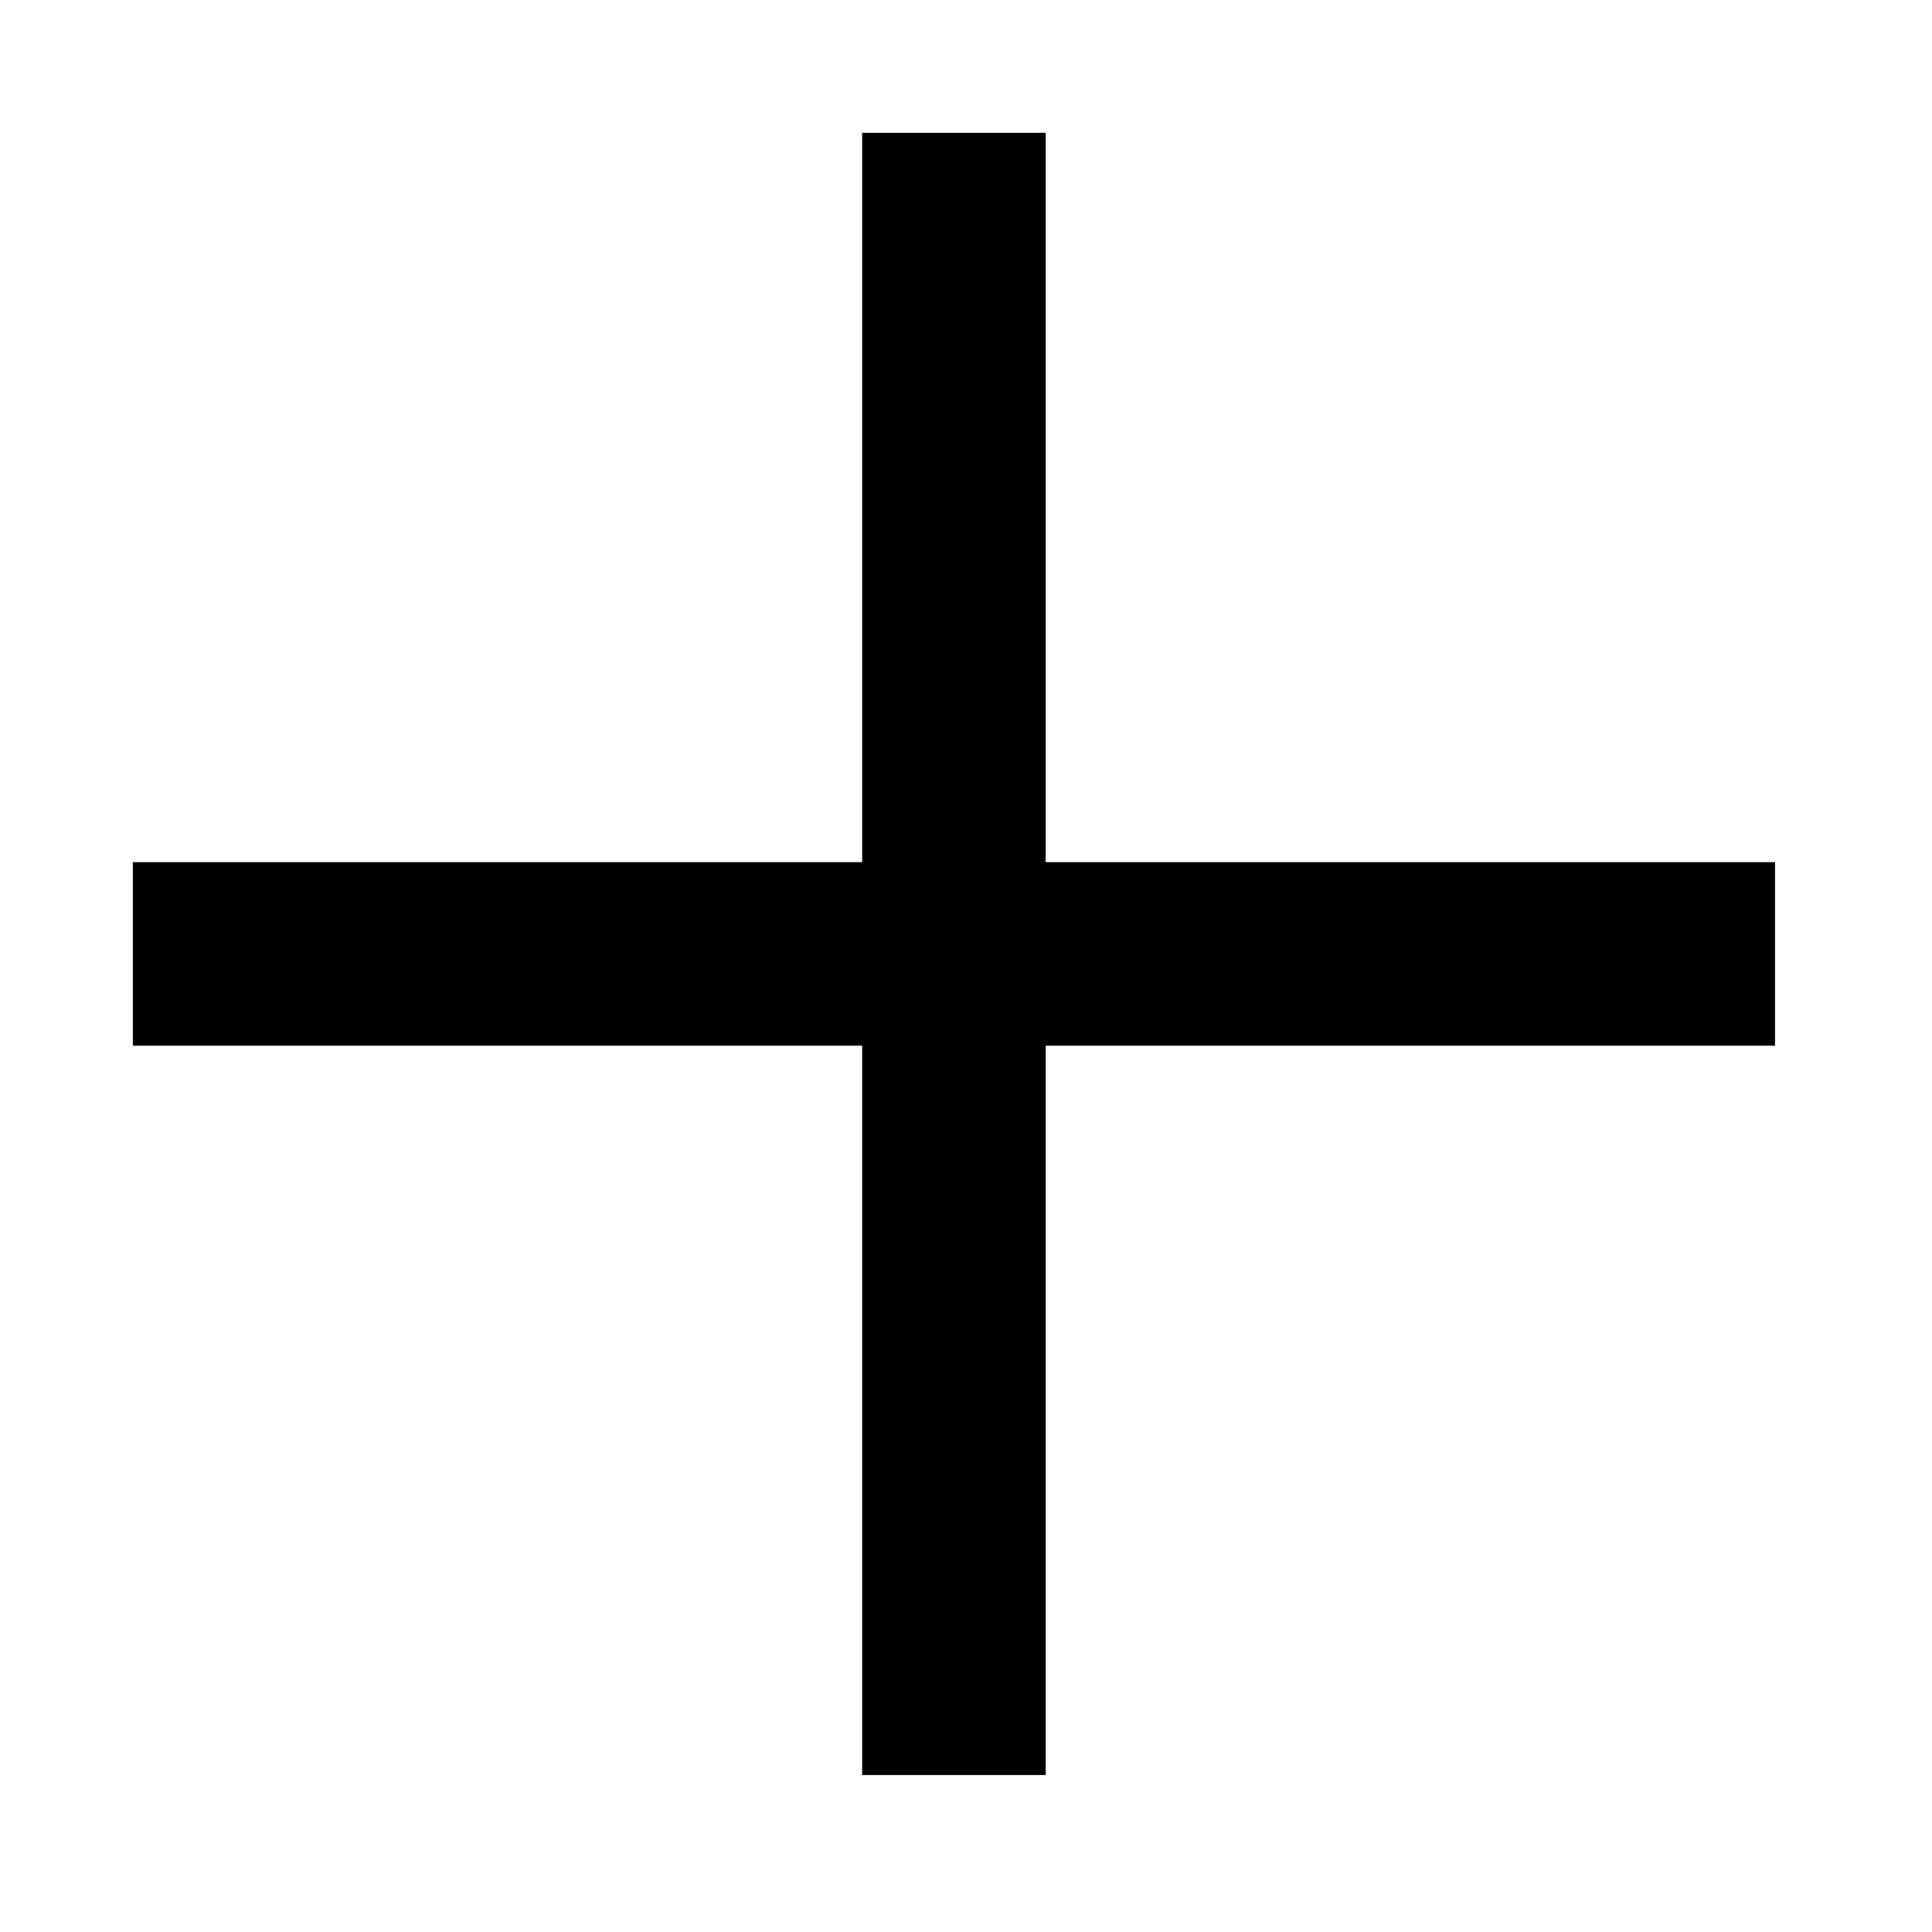
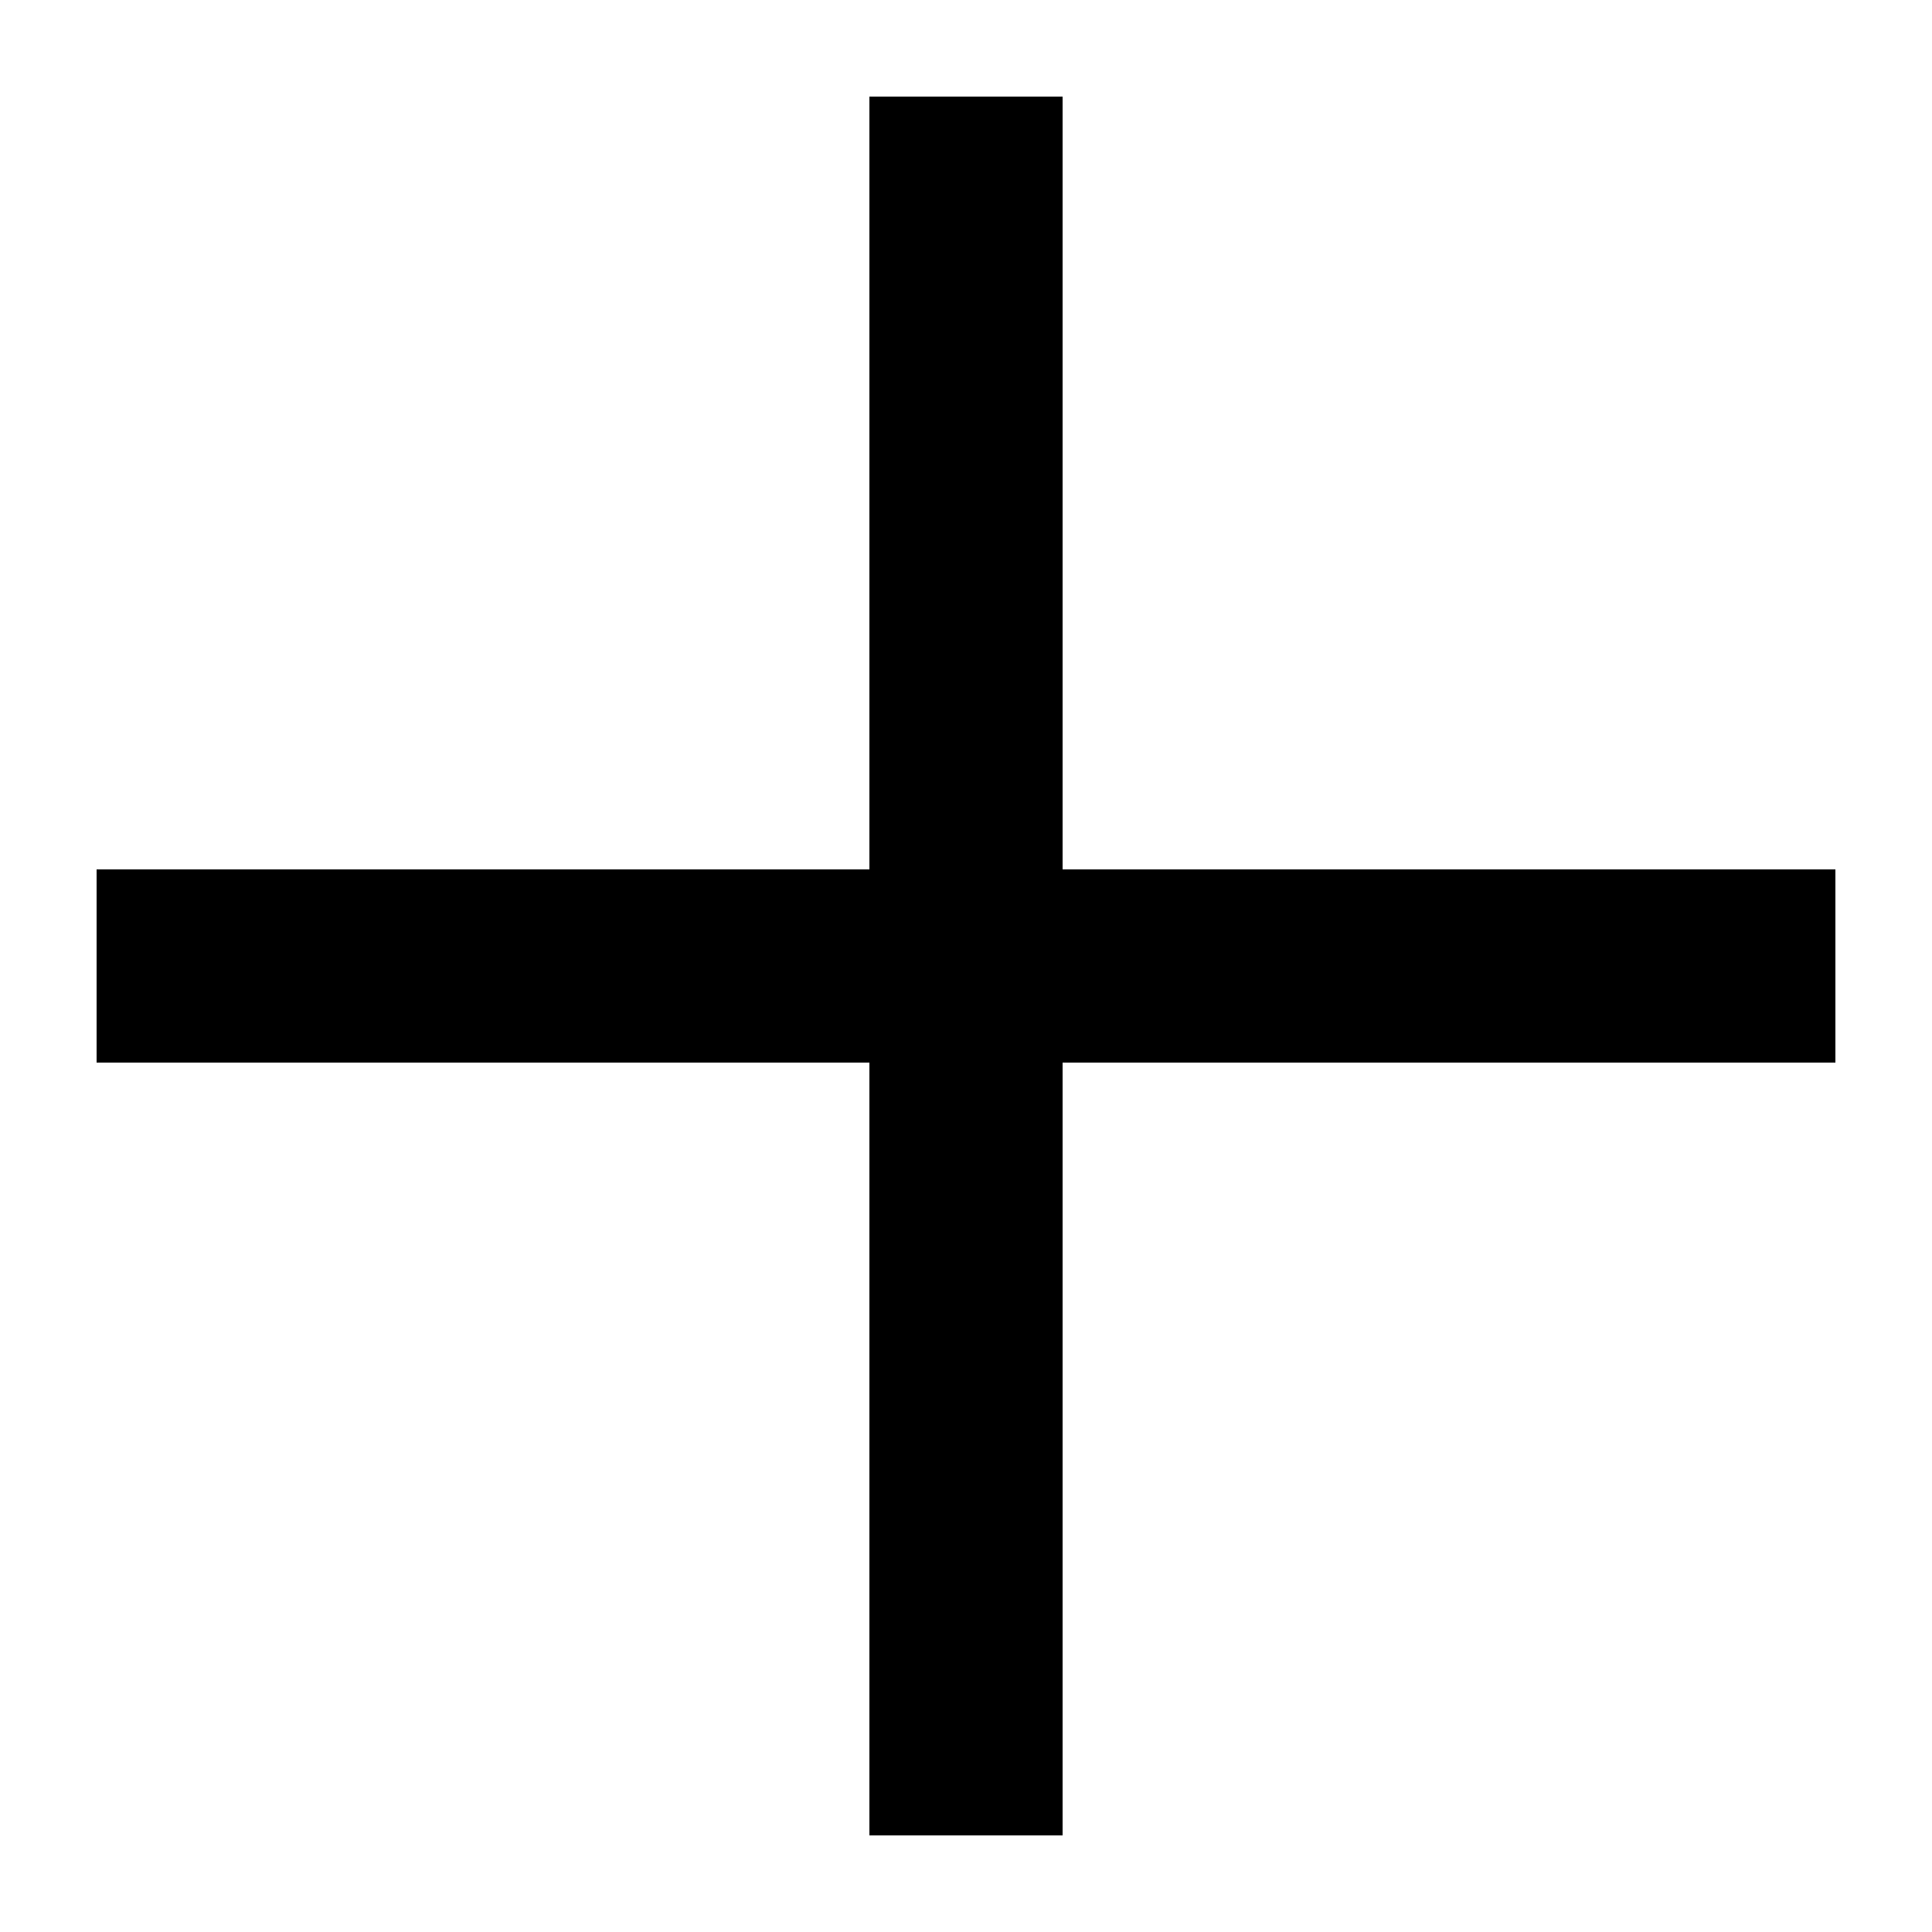
<svg xmlns="http://www.w3.org/2000/svg" version="1.1" id="Layer_5" x="0px" y="0px" viewBox="0 0 80 80" style="enable-background:new 0 0 80 80;" xml:space="preserve">
-   <polygon points="73.5,35.7 43.3,35.7 43.3,5.5 35.7,5.5 35.7,35.7 5.5,35.7 5.5,43.3 35.7,43.3 35.7,73.5 43.3,73.5 43.3,43.3   73.5,43.3 " />
+   <polygon points="76,36 44,36 44,4 36,4 36,36 4,36 4,44 36,44 36,76 44,76 44,44 76,44 " />
</svg>
